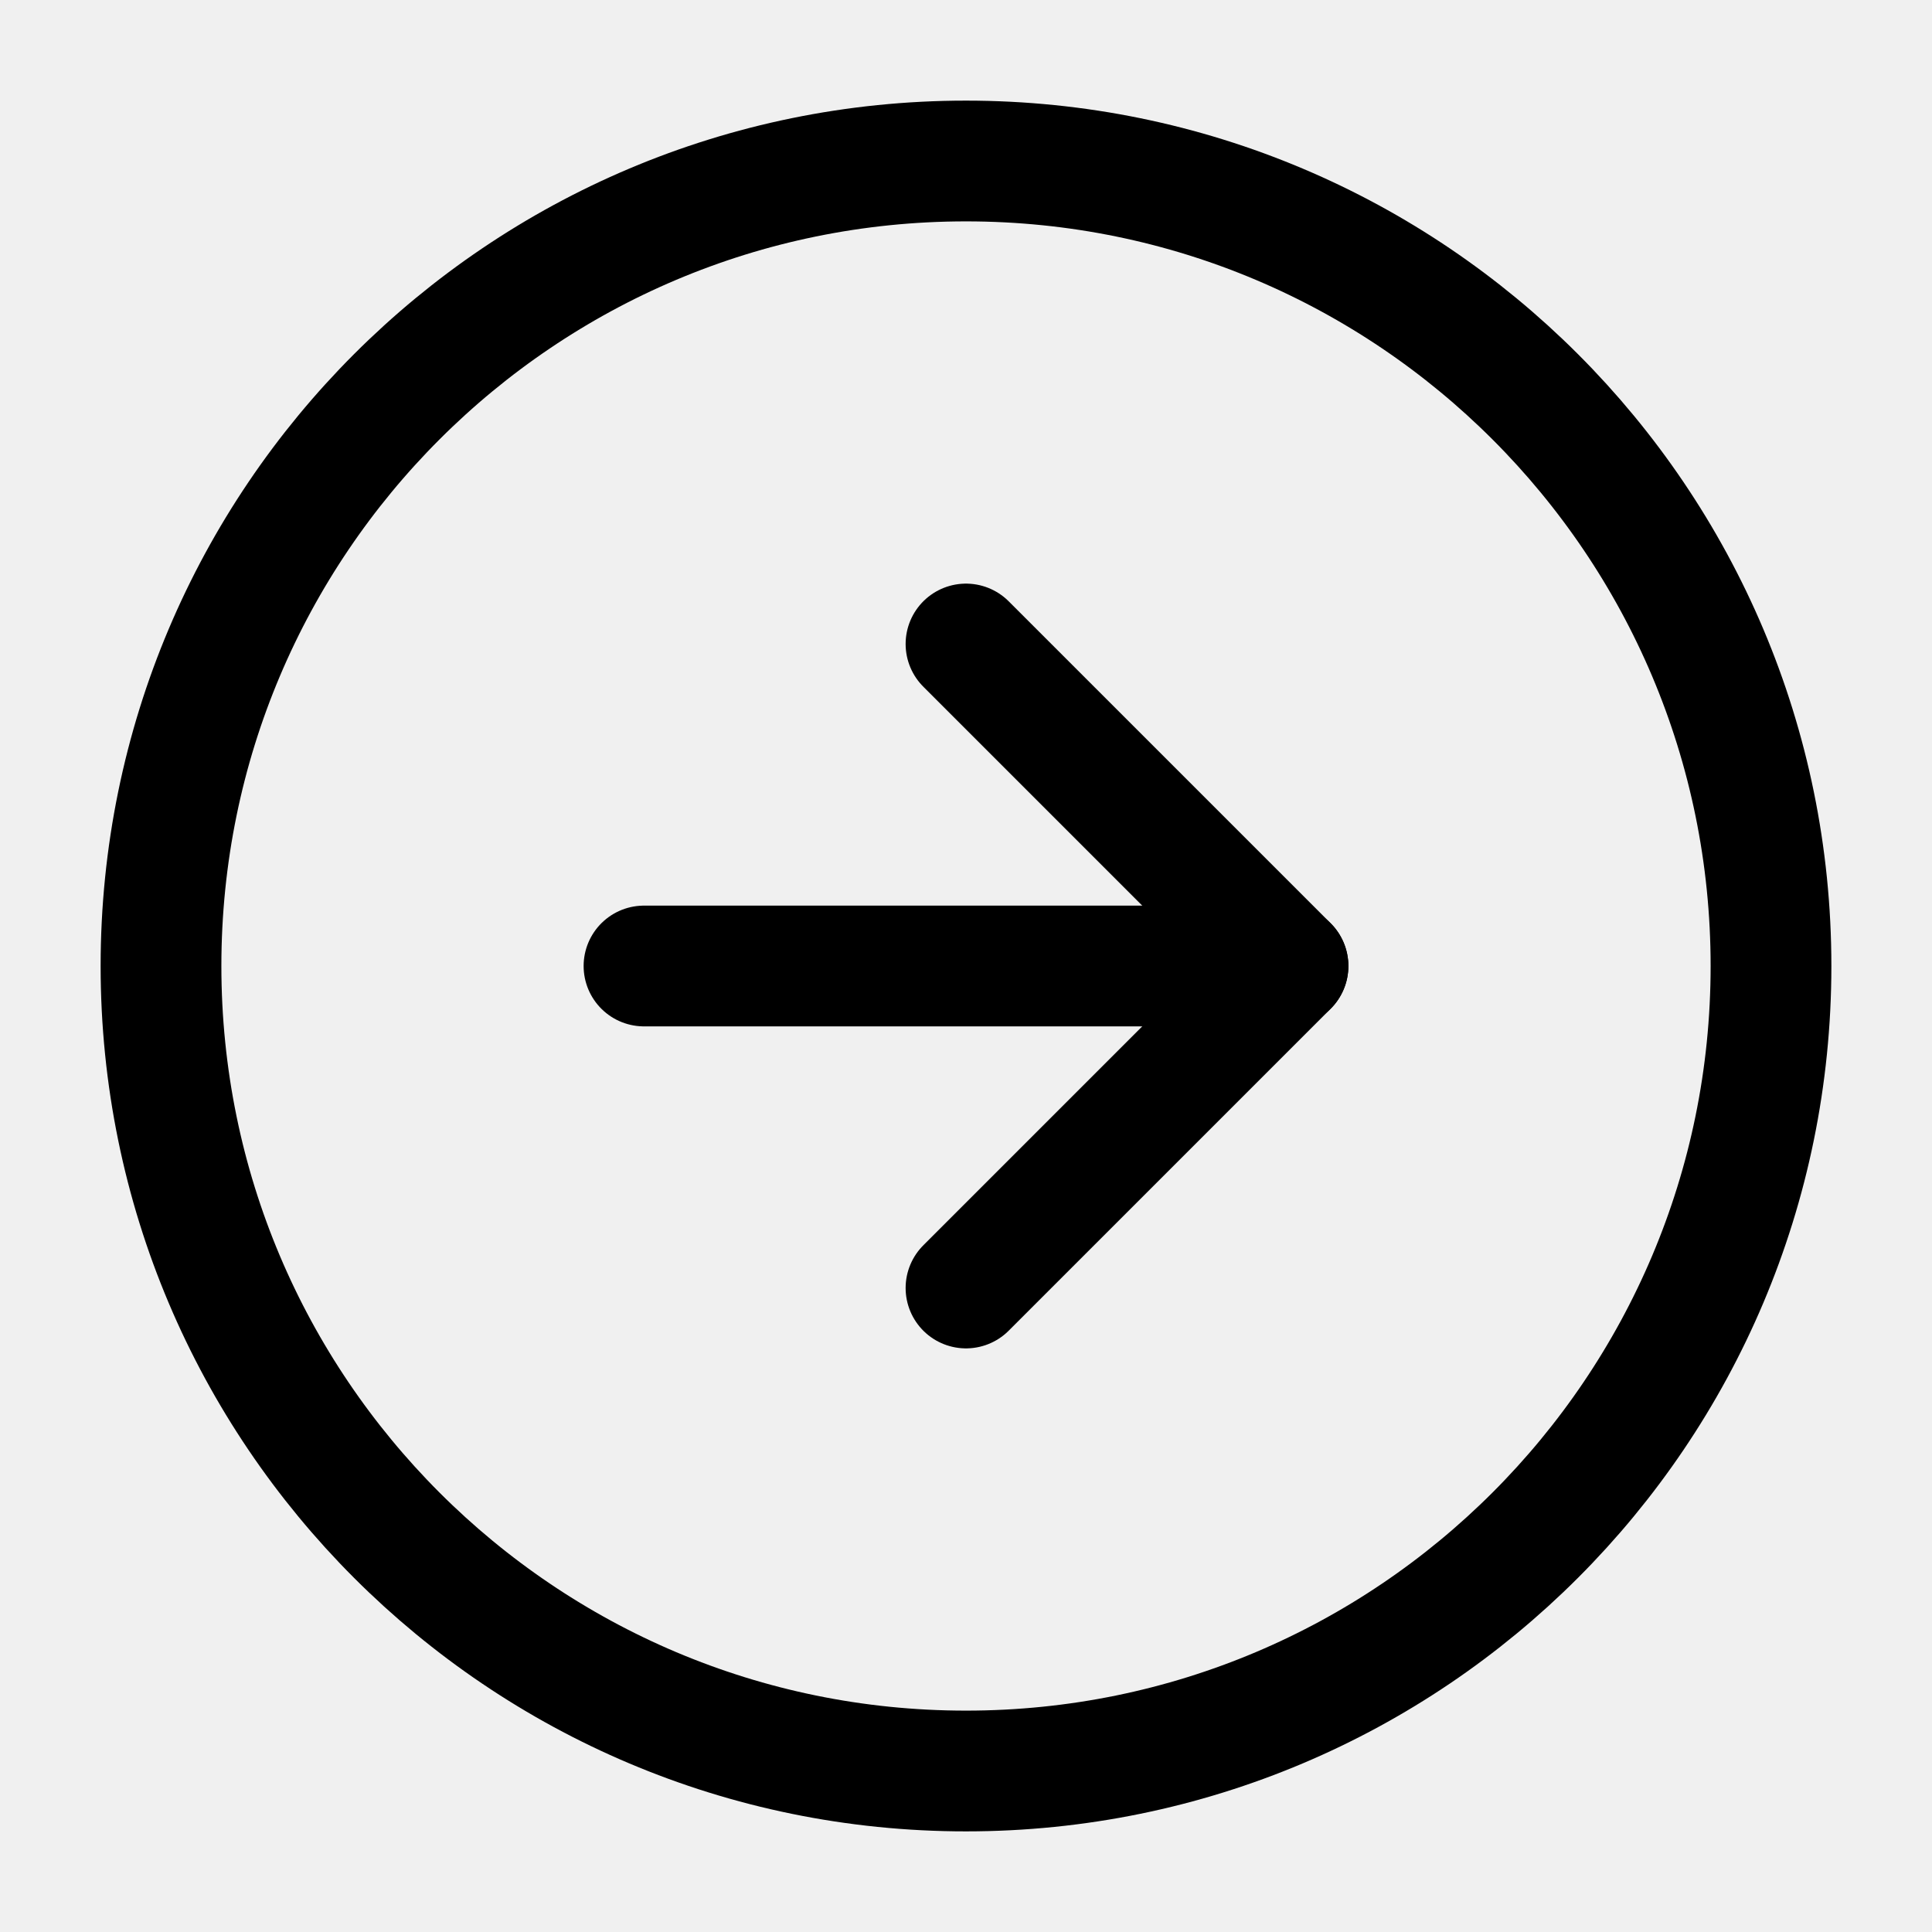
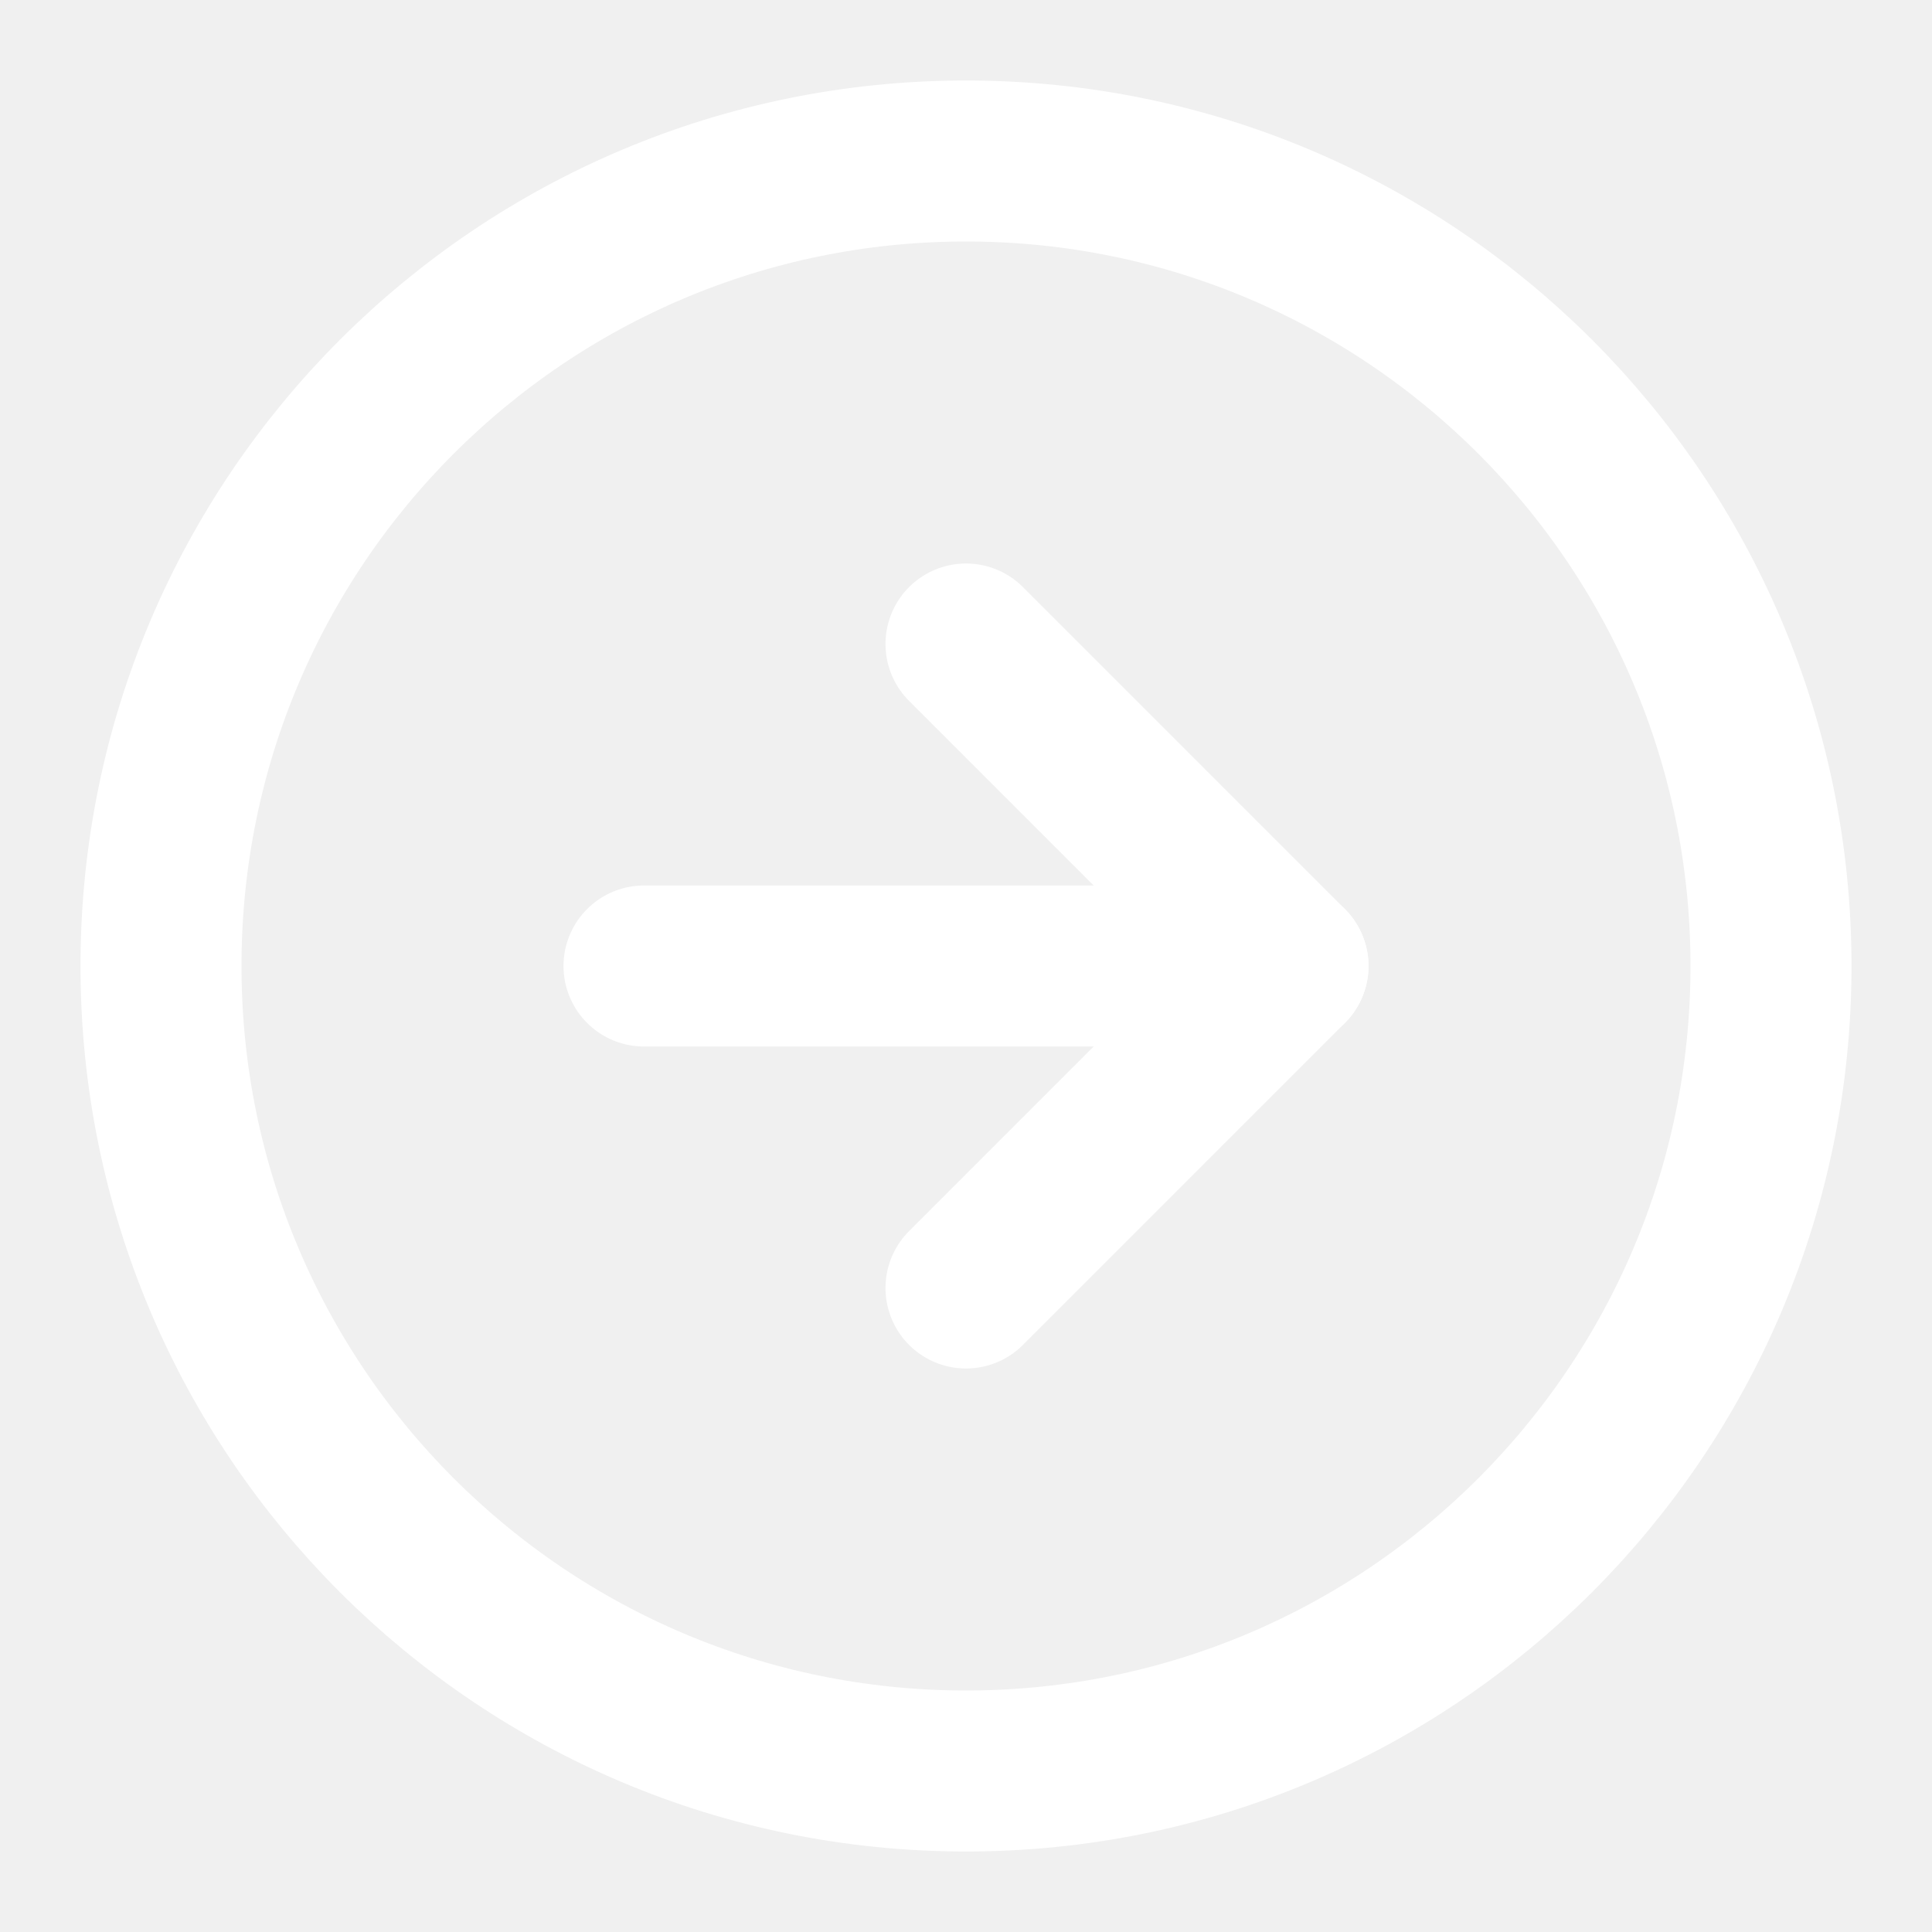
- <svg xmlns="http://www.w3.org/2000/svg" width="100" height="100" viewBox="0 0 24 24" fill="none" stroke="currentColor" stroke-width="1.5" stroke-linecap="round" stroke-linejoin="round" class="feather feather-arrow-right-circle">
+ <svg xmlns="http://www.w3.org/2000/svg" width="64" height="64" viewBox="0 0 24 24" fill="none" stroke="white" stroke-width="2" stroke-linecap="round" stroke-linejoin="round" class="feather feather-arrow-right-circle">
  <circle cx="12" cy="12" r="10" />
  <polyline points="12 16 16 12 12 8" />
  <line x1="8" y1="12" x2="16" y2="12" />
</svg>
